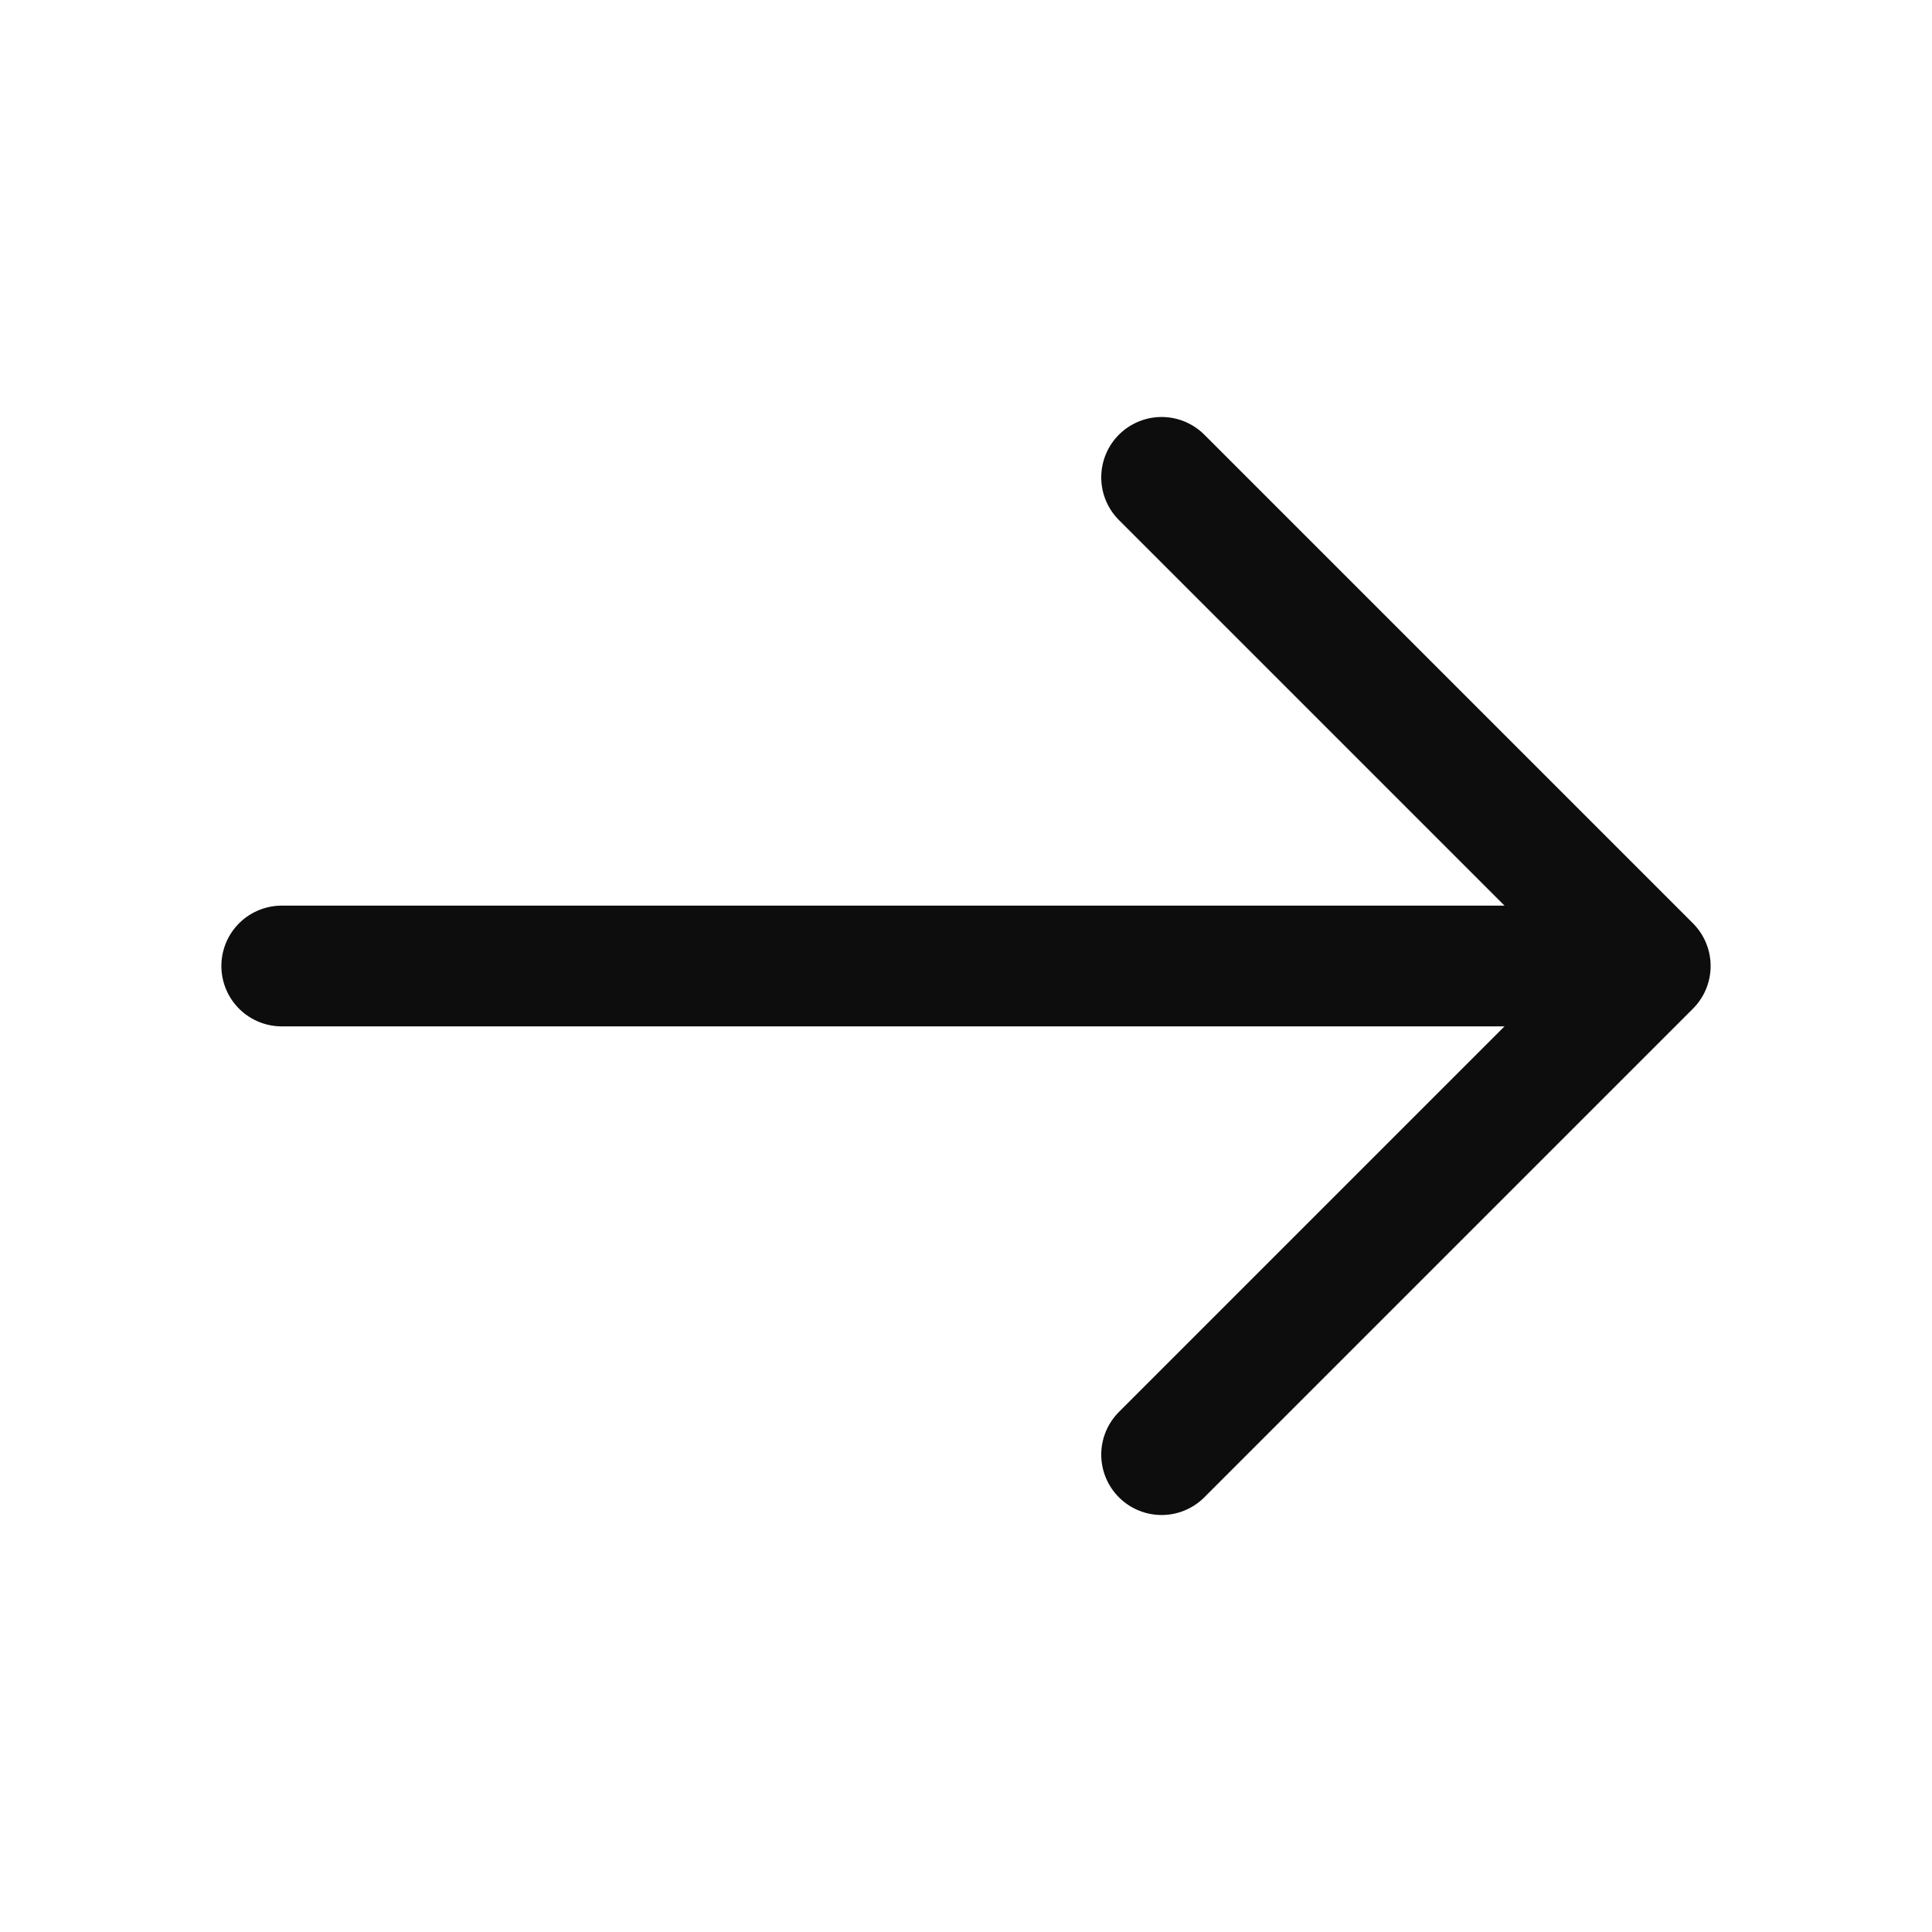
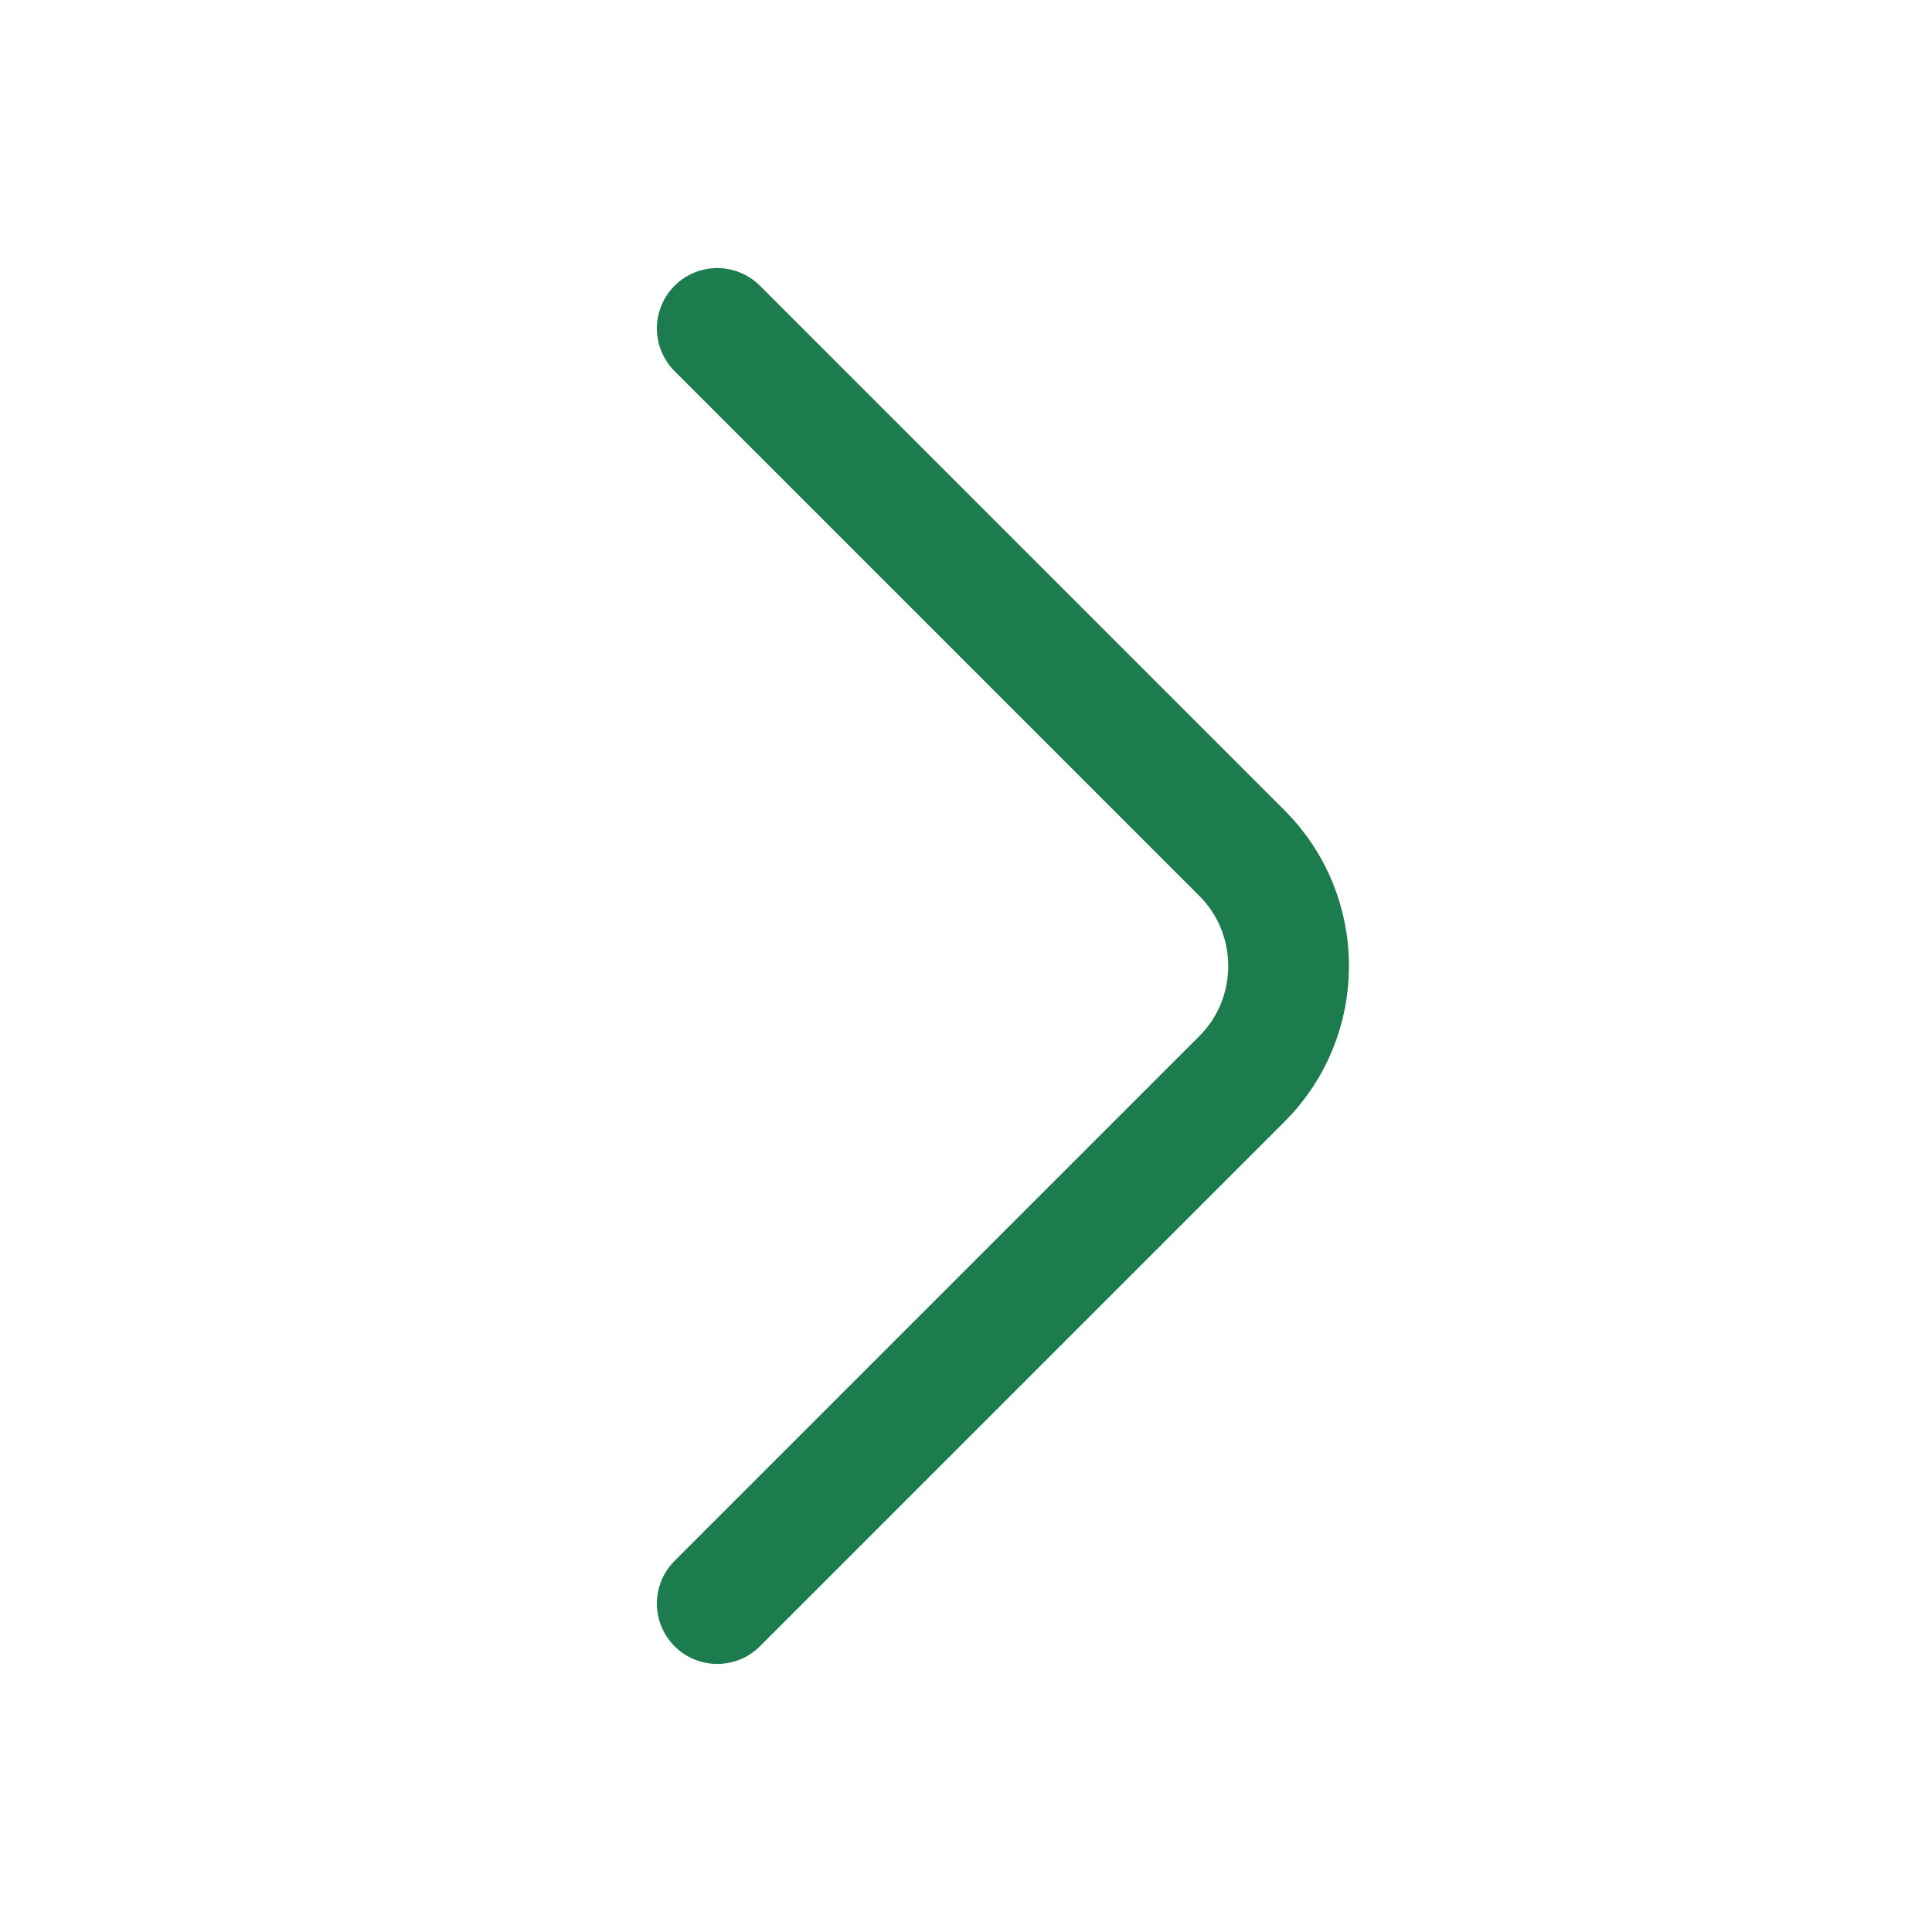
<svg xmlns="http://www.w3.org/2000/svg" width="100%" height="100%" viewBox="0 0 24 24" fill="none">
-   <path d="M14.43 5.93L20.5 12L14.43 18.07" stroke="#0D0D0D" stroke-width="1.5" stroke-miterlimit="10" stroke-linecap="round" stroke-linejoin="round" />
-   <path d="M3.5 12H20.33" stroke="#0D0D0D" stroke-width="1.5" stroke-miterlimit="10" stroke-linecap="round" stroke-linejoin="round" />
+   <path d="M8.91 19.92L15.43 13.4C16.2 12.63 16.2 11.37 15.43 10.6L8.91 4.08" stroke="#1D7C4E" stroke-width="1.5" stroke-miterlimit="10" stroke-linecap="round" stroke-linejoin="round" />
</svg>
